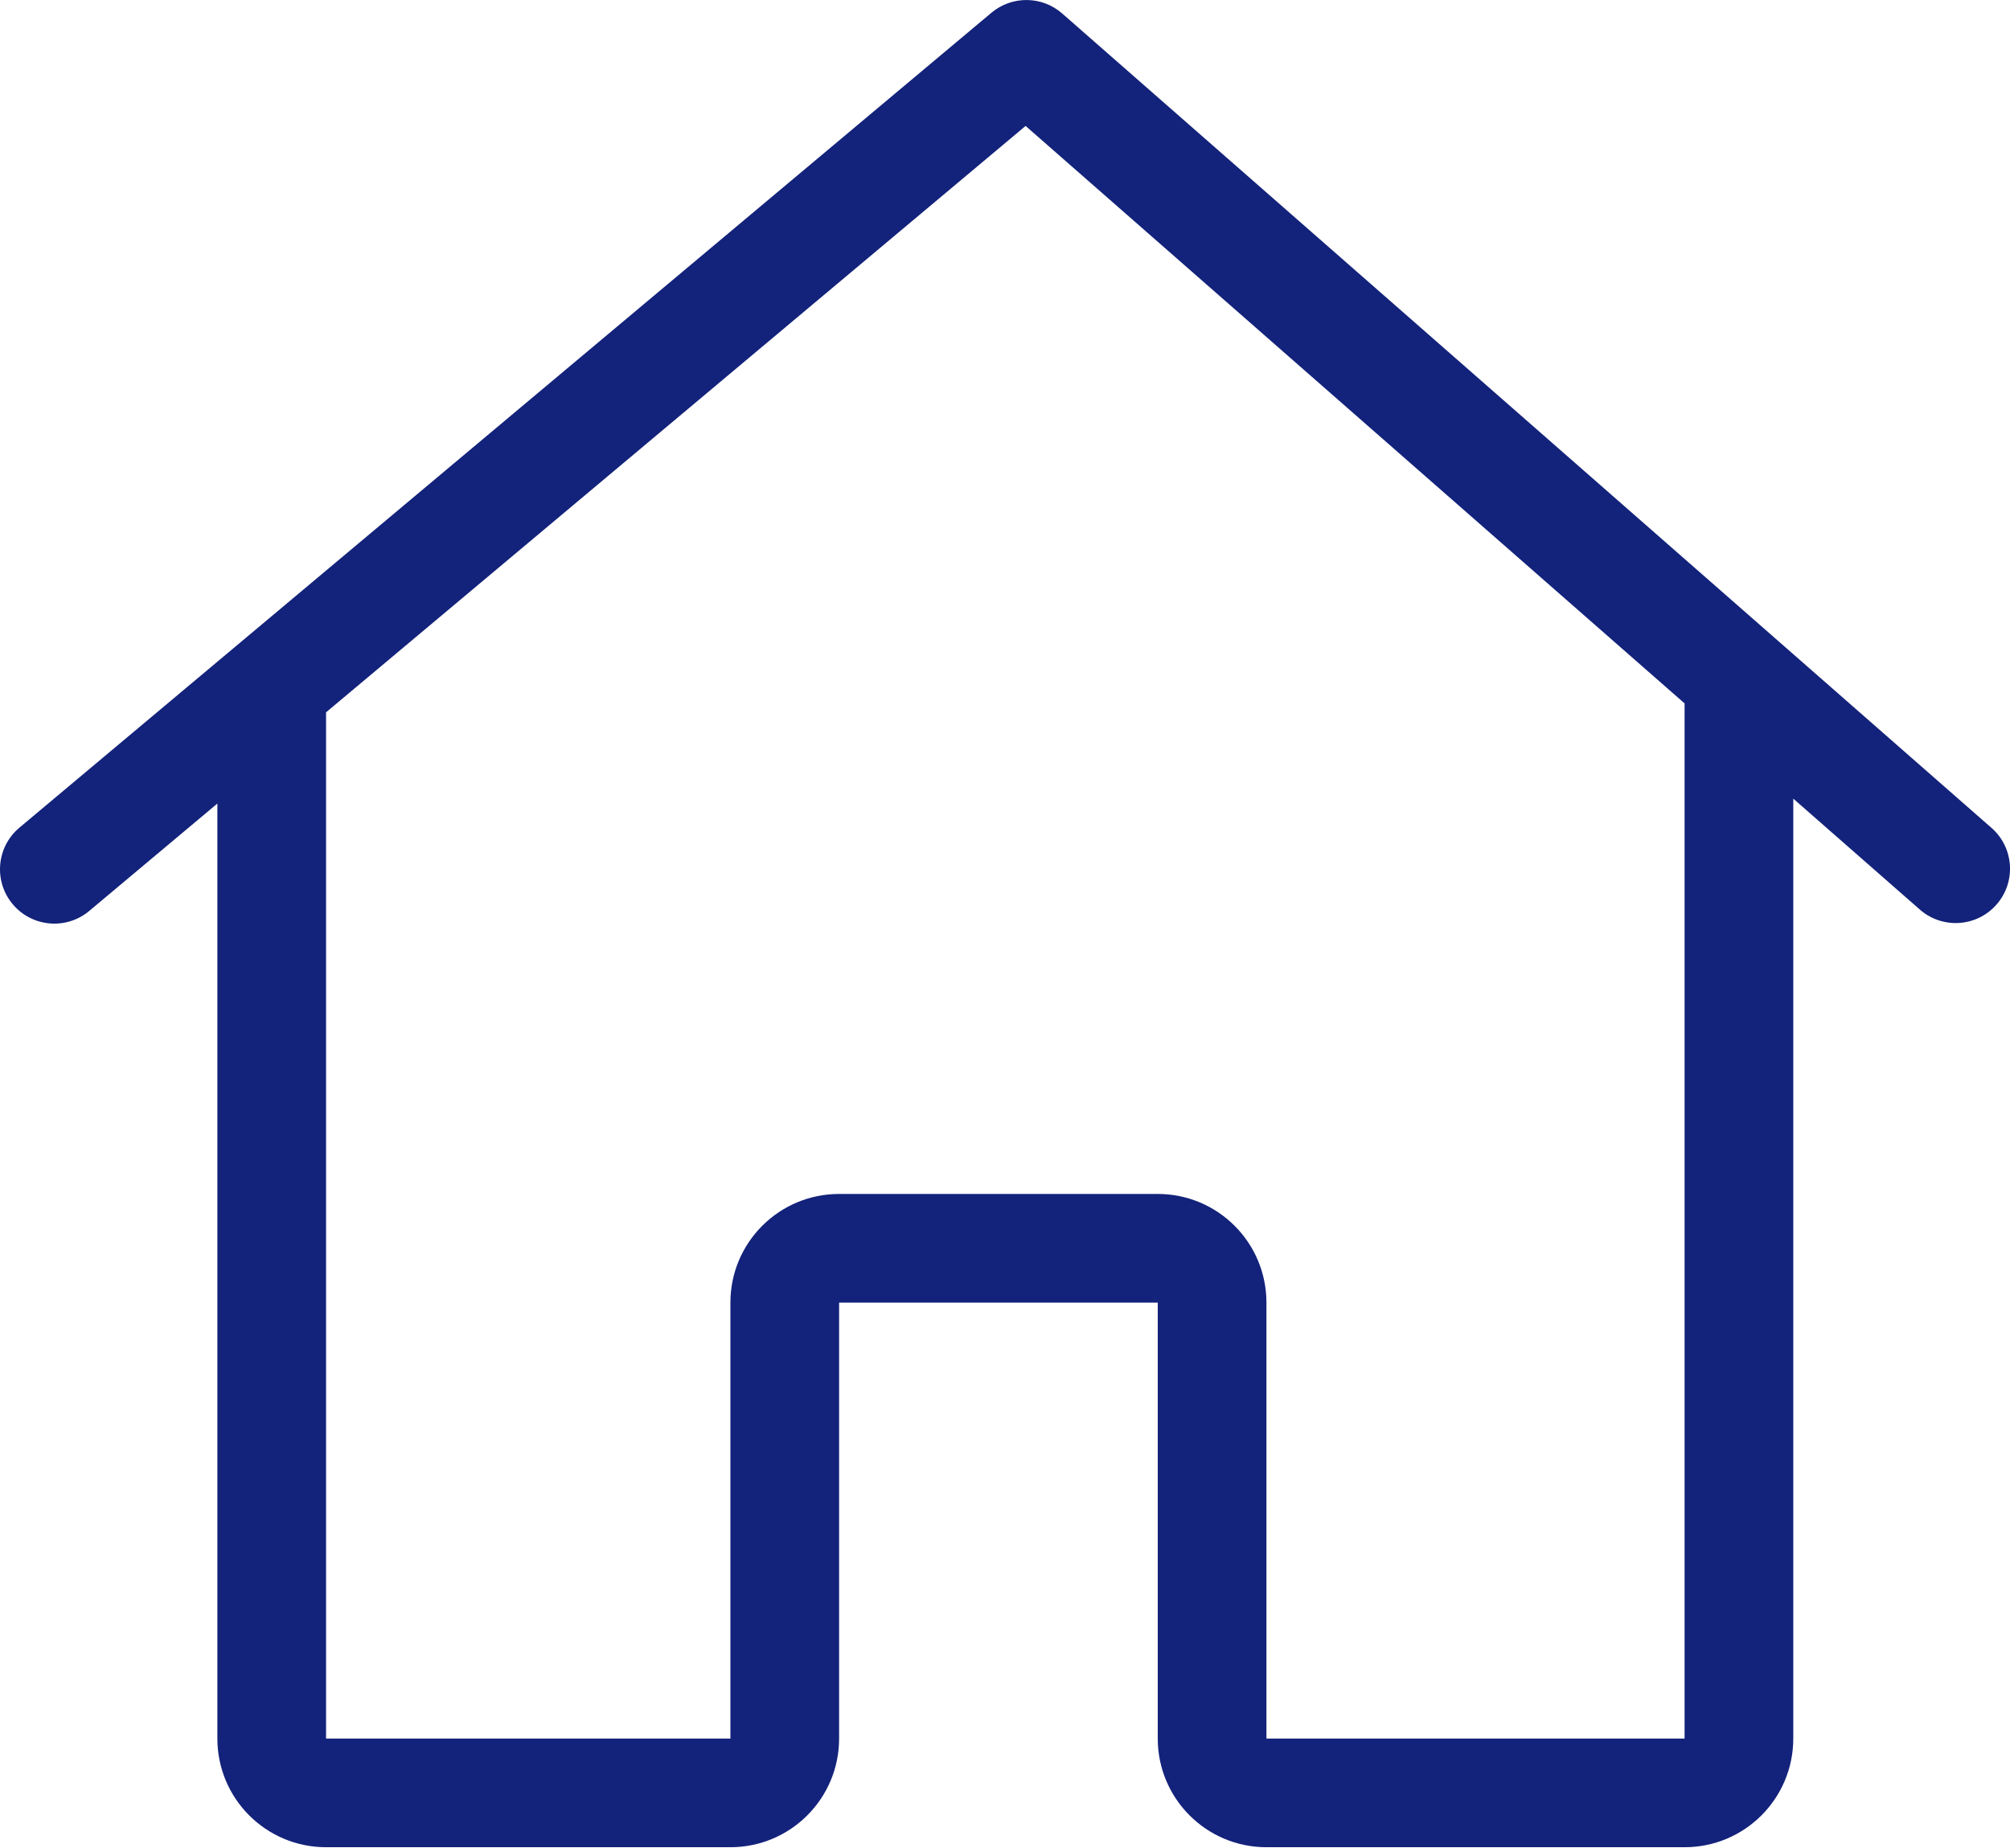
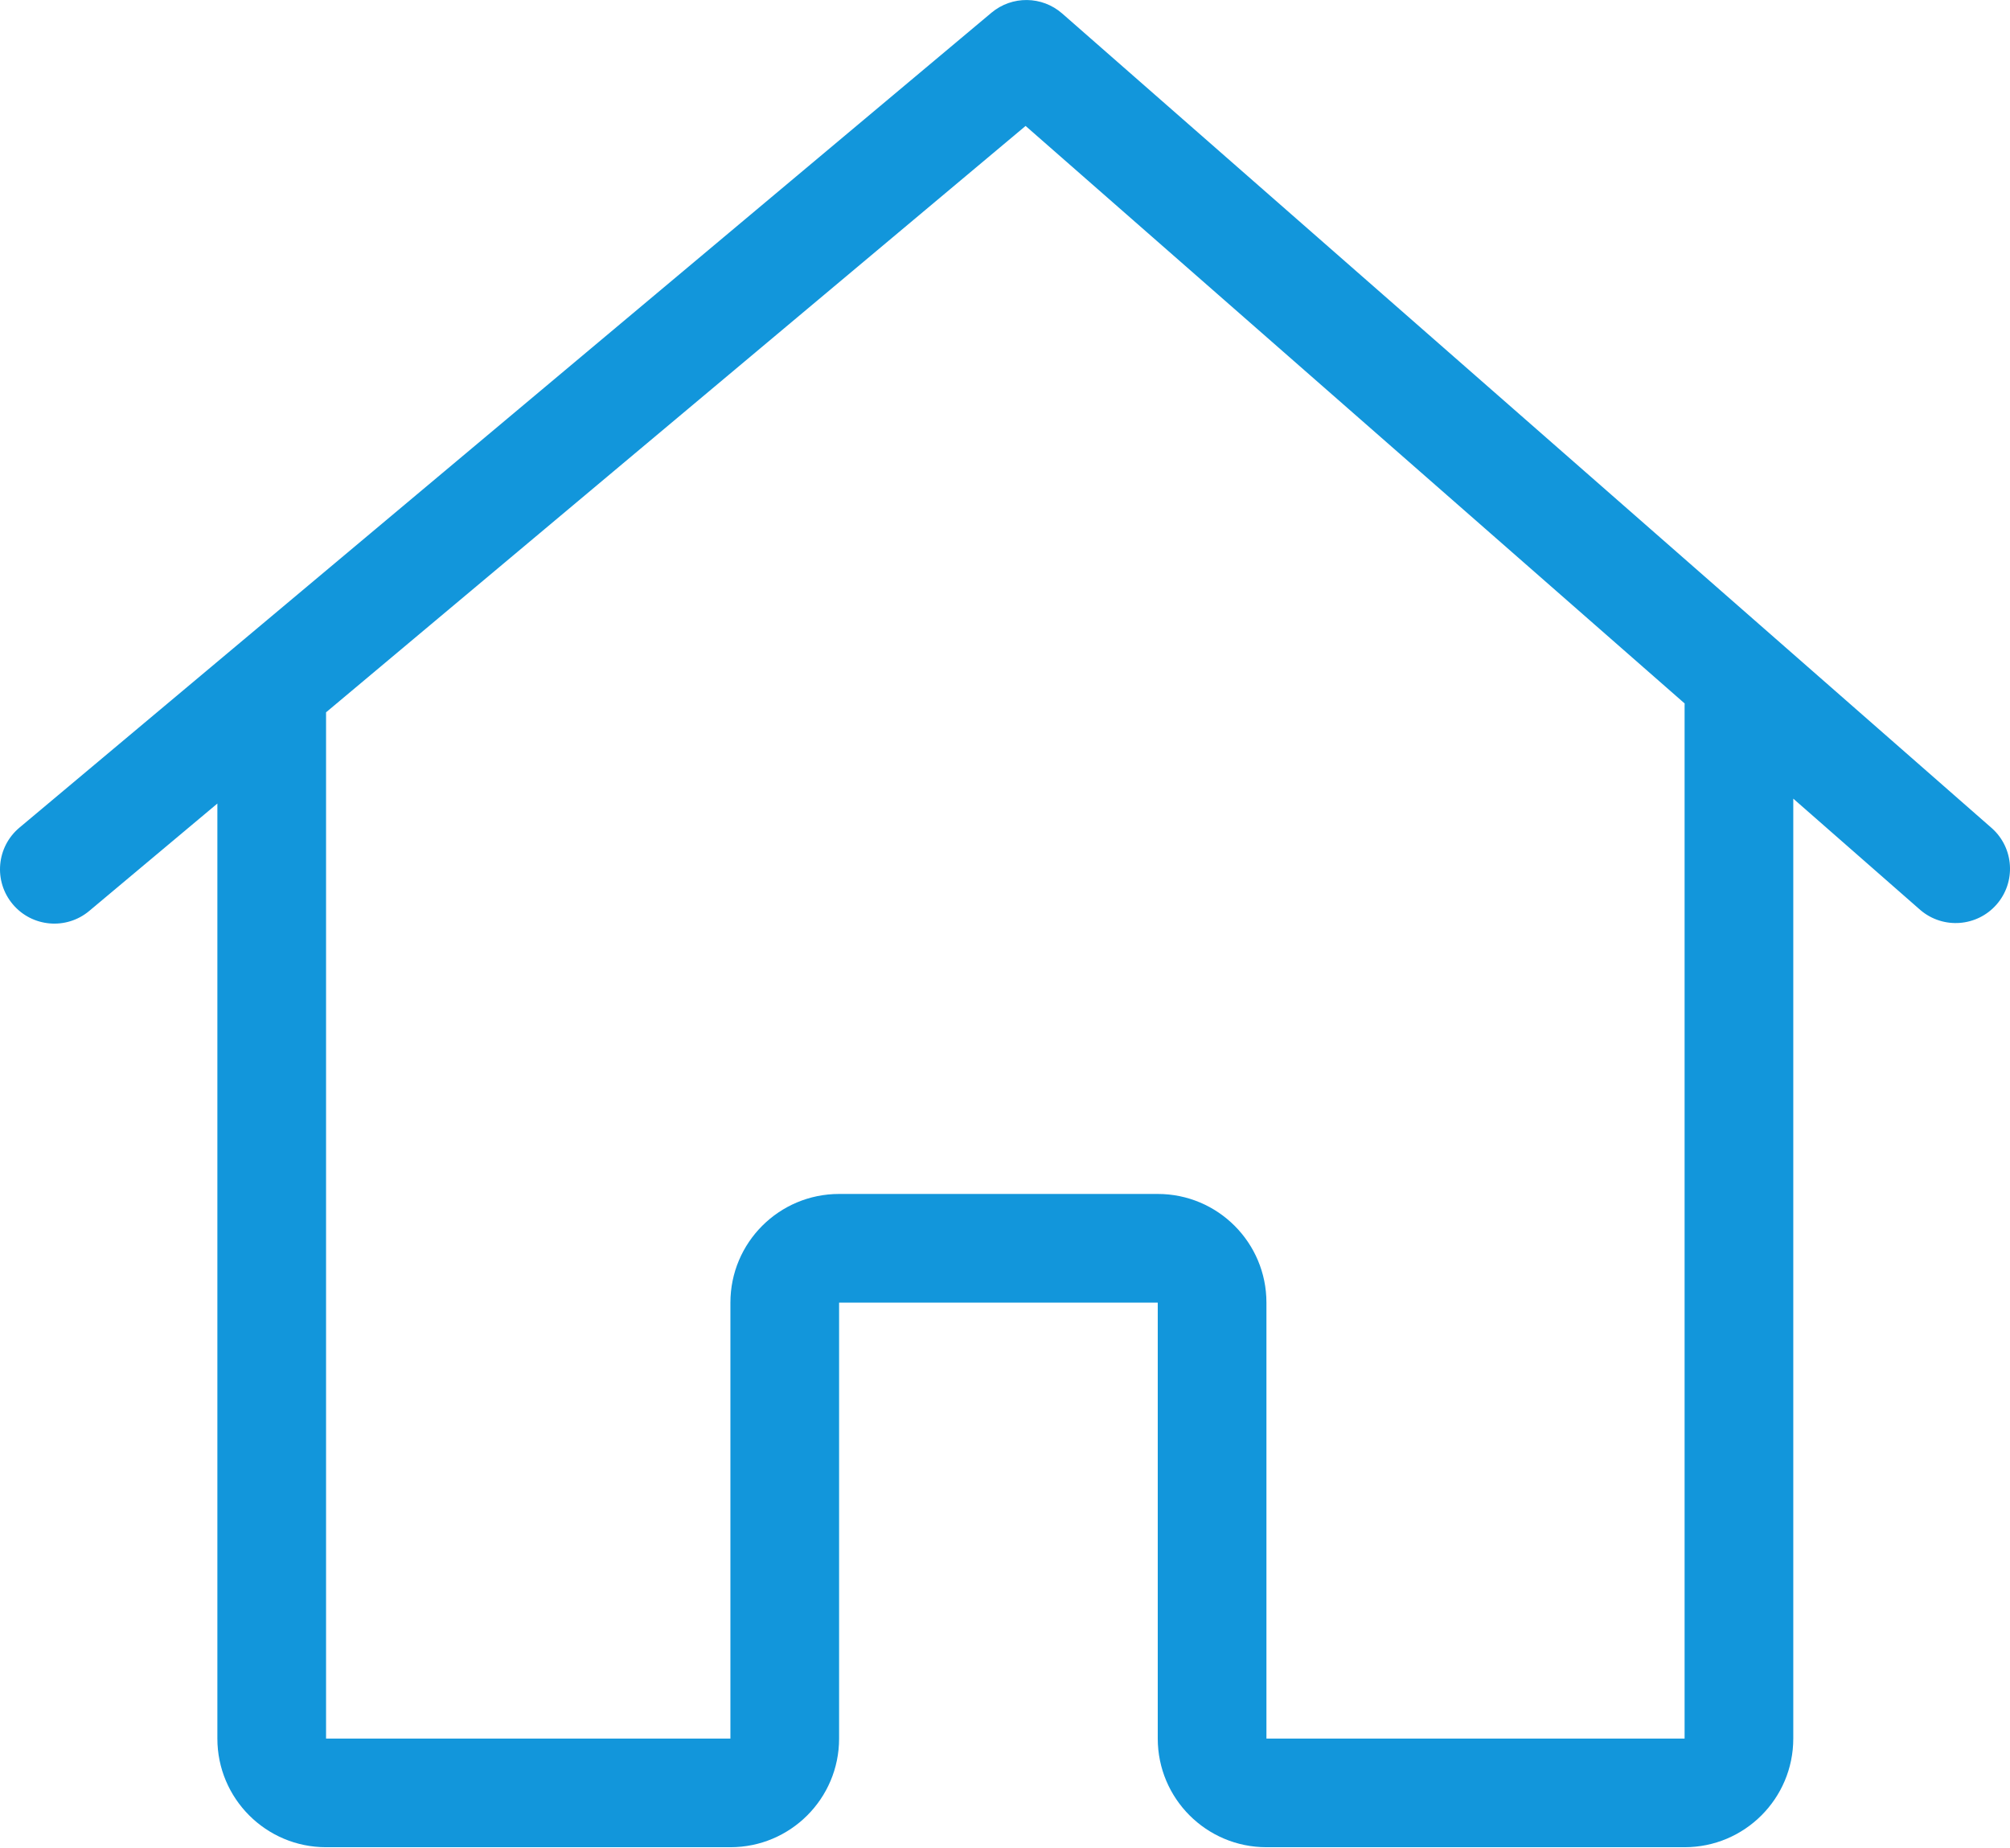
- <svg xmlns="http://www.w3.org/2000/svg" t="1585718638730" class="icon" viewBox="0 0 1114 1024" version="1.1" p-id="8537" width="217.578" height="200">
+ <svg xmlns="http://www.w3.org/2000/svg" t="1588410887341" class="icon" viewBox="0 0 1114 1024" version="1.1" p-id="819" width="217.578" height="200">
  <defs>
    <style type="text/css" />
  </defs>
-   <path d="M993.886 442.729V963.765a60.235 60.235 0 0 1-60.235 60.235h-231.755a60.235 60.235 0 0 1-60.235-60.235v-241.664h-176.61V963.765a60.235 60.235 0 0 1-60.235 60.235H180.71a60.235 60.235 0 0 1-60.235-60.235V445.44l-70.987 59.512a30.118 30.118 0 1 1-38.731-46.14l538.744-451.765a30.118 30.118 0 0 1 39.183 0.422l515.403 451.765a30.118 30.118 0 0 1-39.695 45.297L993.886 442.729z m-60.205-52.766L568.414 69.813 180.71 394.872V963.765h224.105v-241.664a60.235 60.235 0 0 1 60.235-60.235h176.61a60.235 60.235 0 0 1 60.235 60.235V963.765H933.651V391.529l0.03-1.566z" fill="#13227a" p-id="8538" />
+   <path d="M993.886 442.729V963.765a60.235 60.235 0 0 1-60.235 60.235h-231.755a60.235 60.235 0 0 1-60.235-60.235v-241.664h-176.61V963.765a60.235 60.235 0 0 1-60.235 60.235H180.71a60.235 60.235 0 0 1-60.235-60.235V445.44l-70.987 59.512a30.118 30.118 0 1 1-38.731-46.14l538.744-451.765a30.118 30.118 0 0 1 39.183 0.422l515.403 451.765a30.118 30.118 0 0 1-39.695 45.297L993.886 442.729z m-60.205-52.766L568.414 69.813 180.71 394.872V963.765h224.105v-241.664a60.235 60.235 0 0 1 60.235-60.235h176.61a60.235 60.235 0 0 1 60.235 60.235V963.765H933.651V391.529l0.03-1.566z" fill="#1296db" p-id="820" />
</svg>
